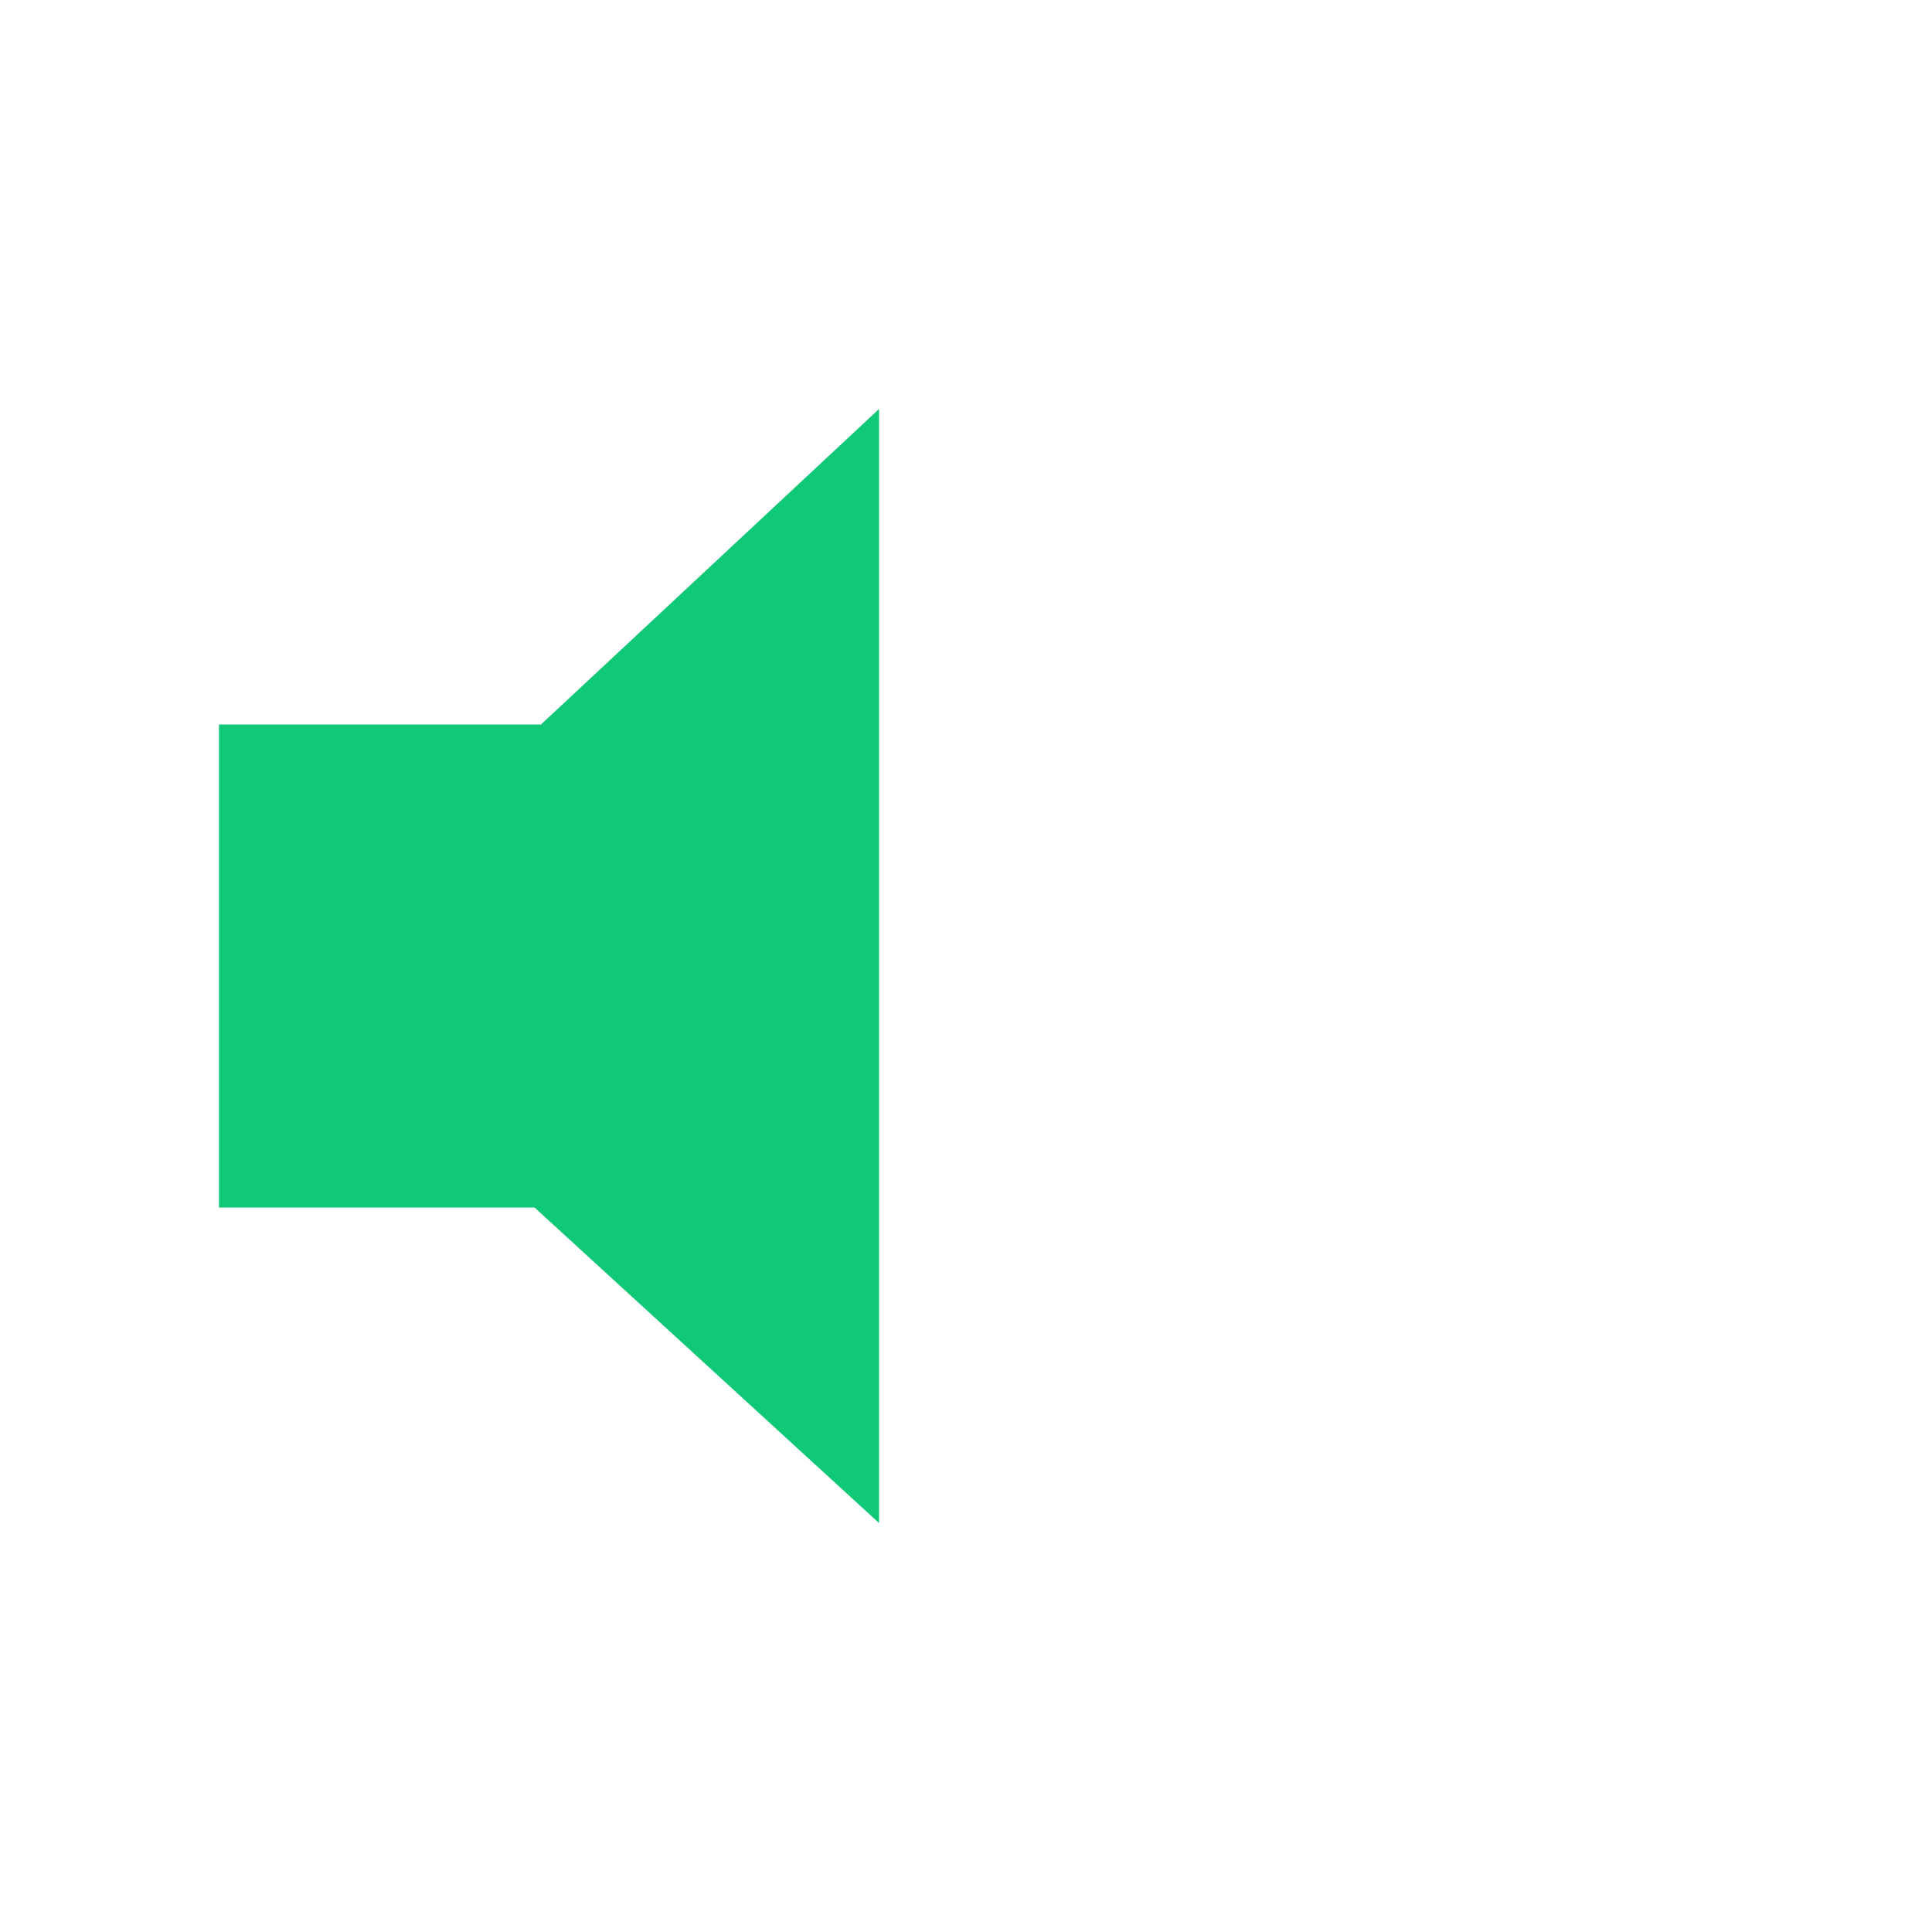
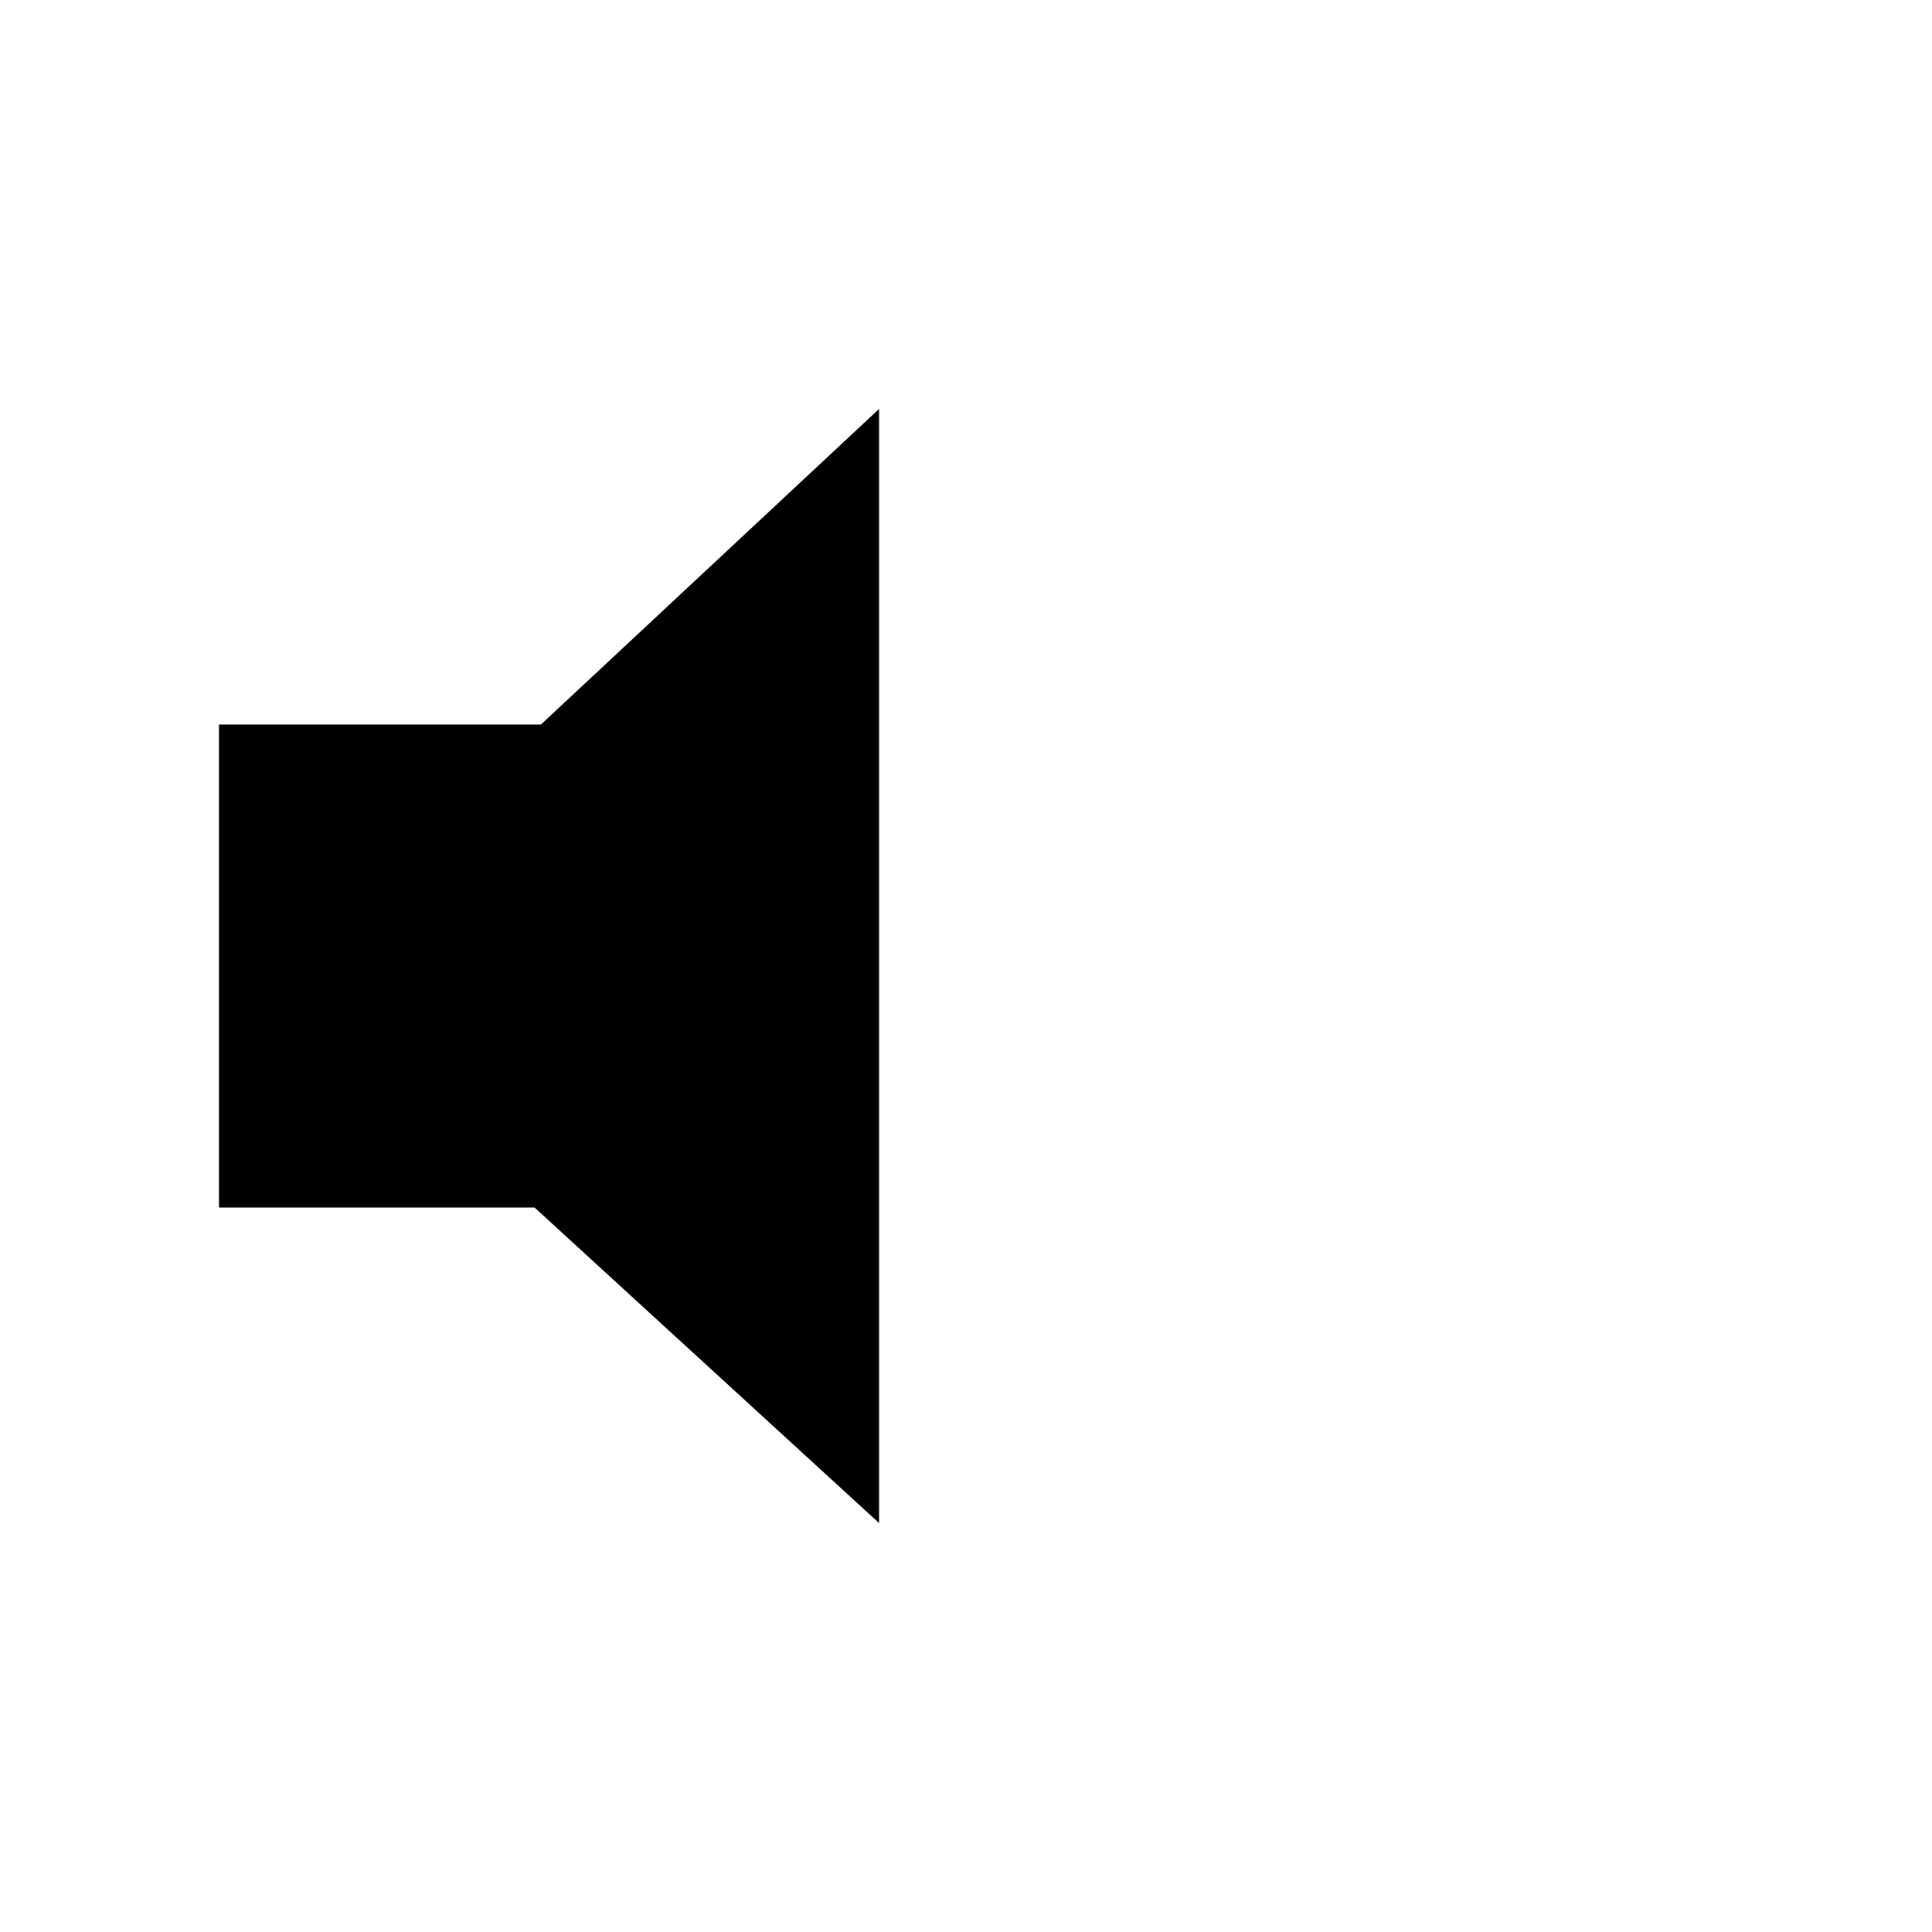
<svg xmlns="http://www.w3.org/2000/svg" version="1.1" xml:space="preserve" x="0px" y="0px" viewBox="0 0 60 60">
-   <polygon fill="#0FC978" points="6.8,37.5 16.6,37.5 27.3,47.3 27.3,12.7 16.8,22.5 6.8,22.5 " />
+   <polygon fill="#000000" points="6.8,37.5 16.6,37.5 27.3,47.3 27.3,12.7 16.8,22.5 6.8,22.5 " />
</svg>
